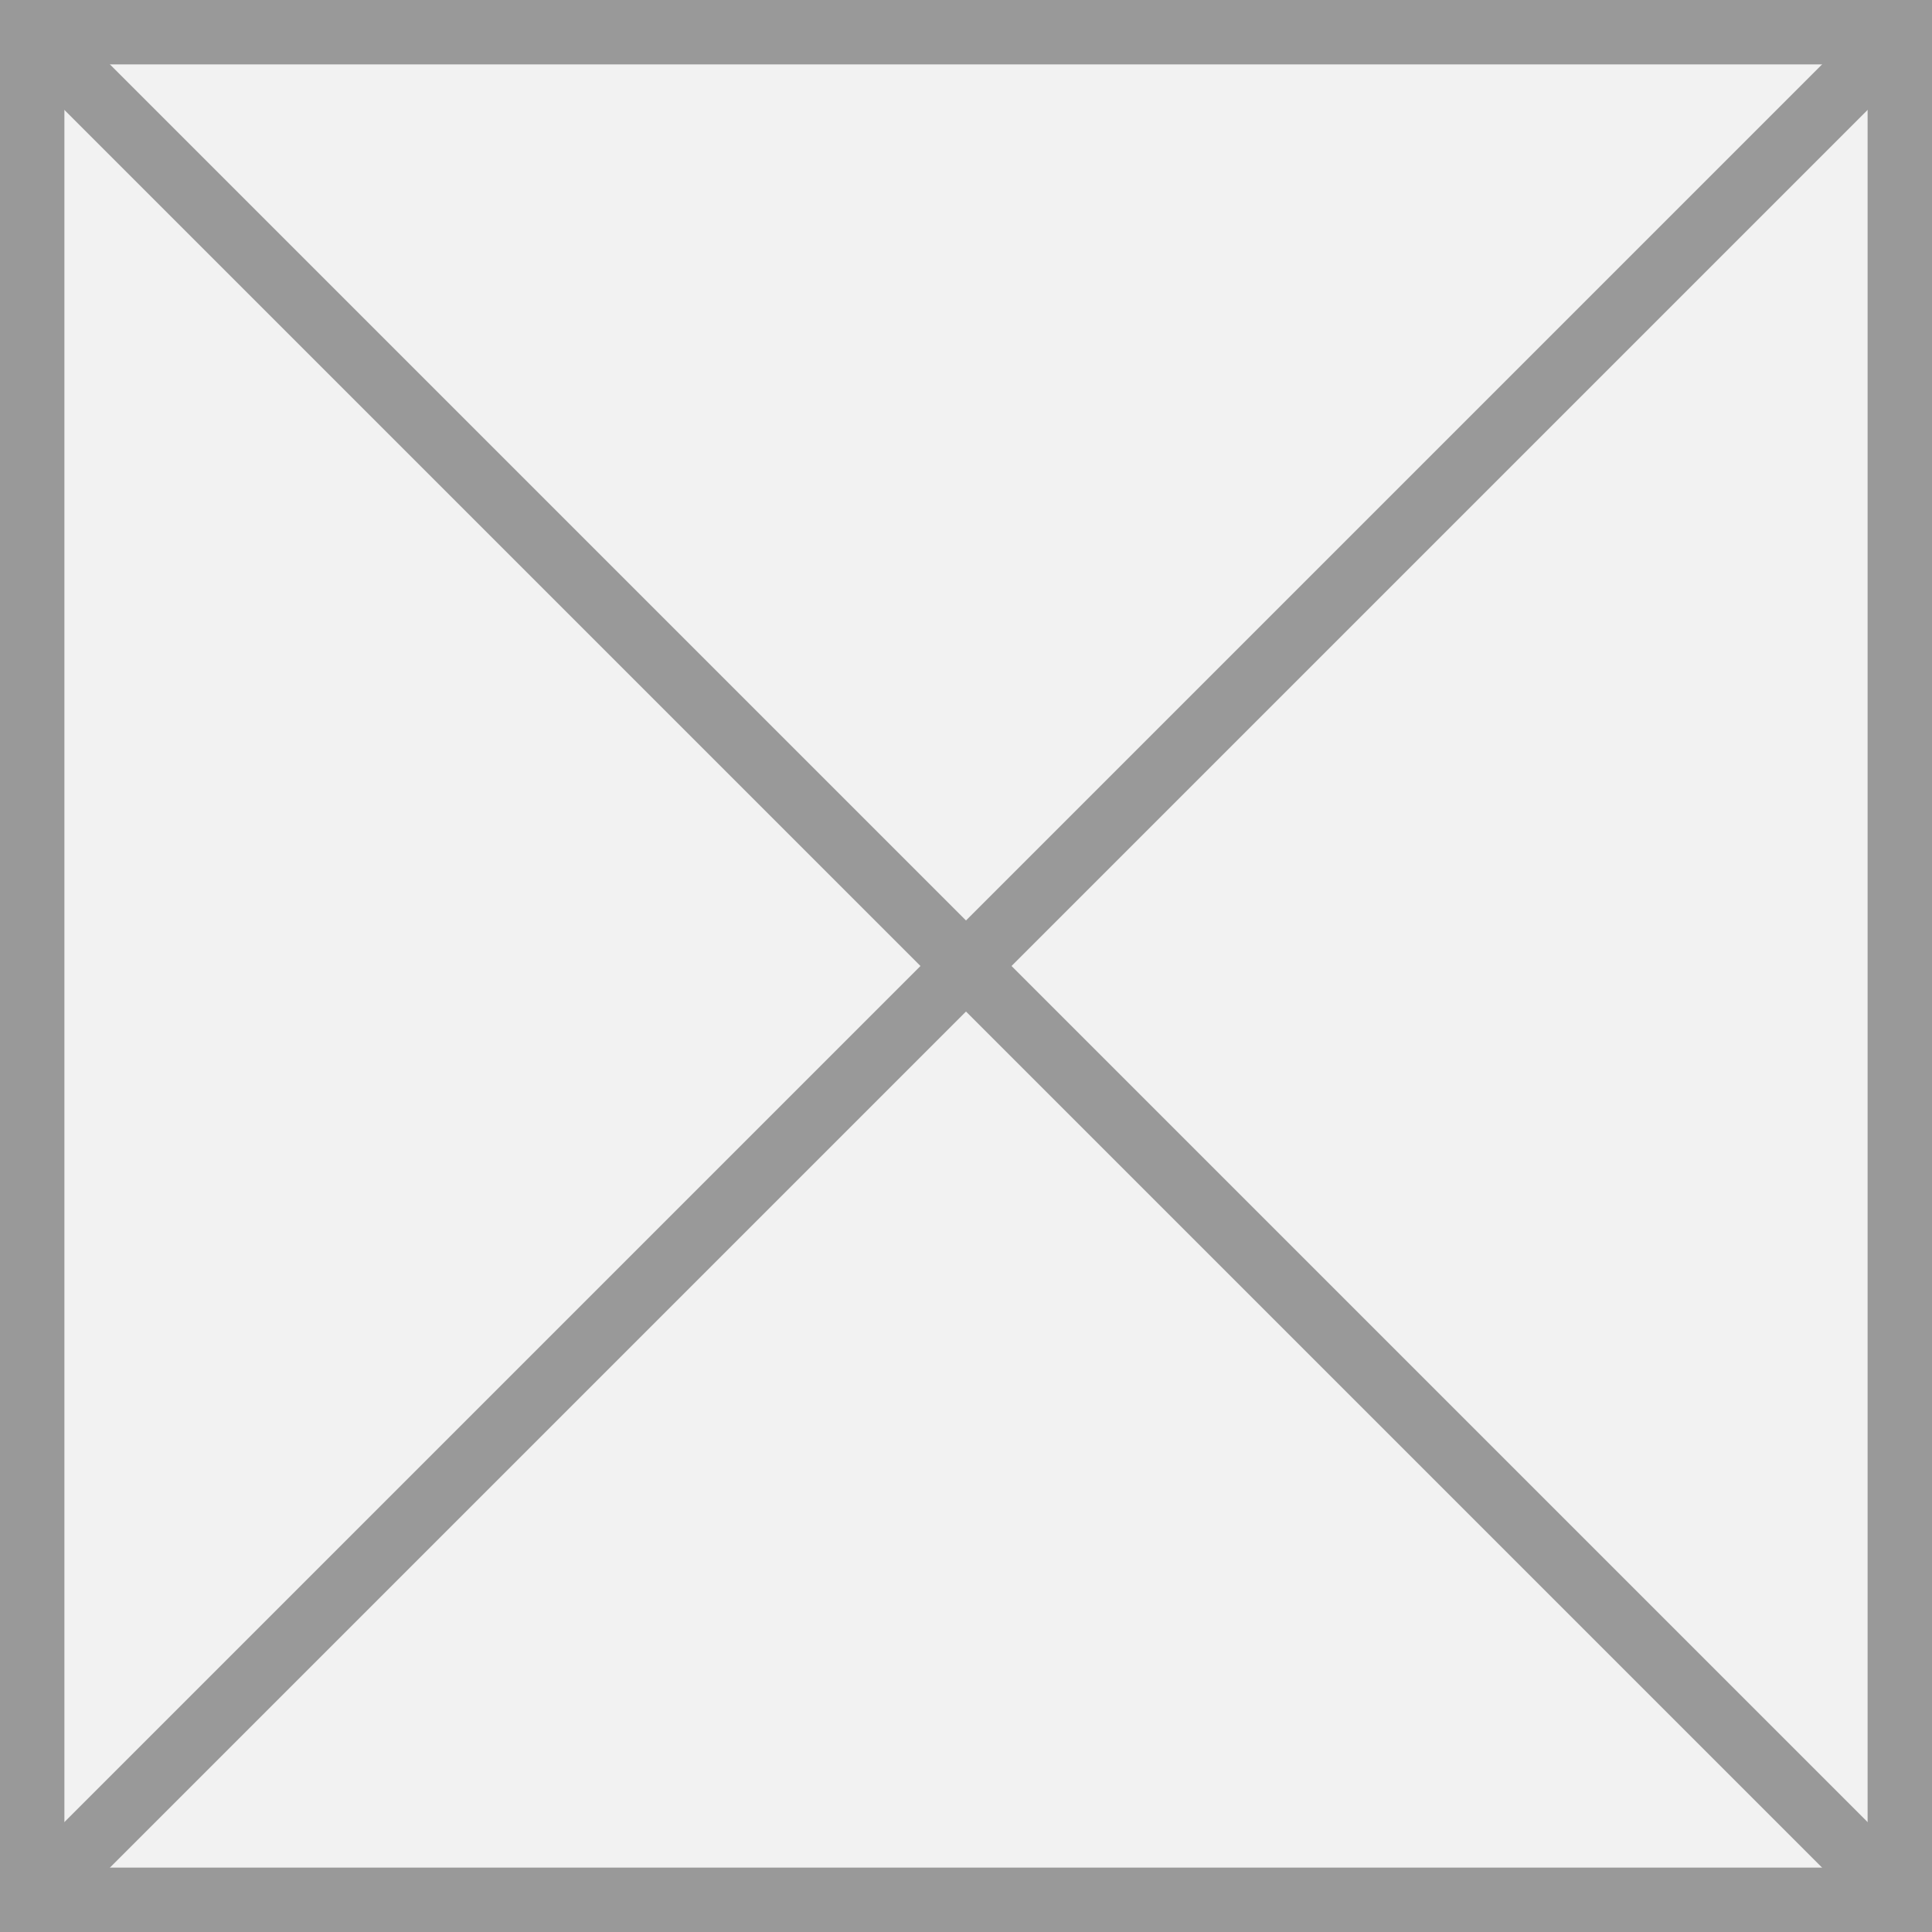
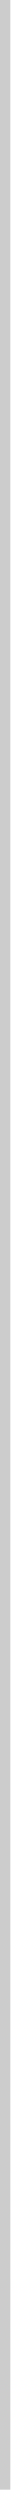
- <svg xmlns="http://www.w3.org/2000/svg" version="1.1" width="30px" height="30px">
-   <g transform="matrix(1 0 0 1 -1961 -211 )">
-     <path d="M 1961.5 211.5  L 1990.5 211.5  L 1990.5 240.5  L 1961.5 240.5  L 1961.5 211.5  Z " fill-rule="nonzero" fill="#f2f2f2" stroke="none" />
-     <path d="M 1961.5 211.5  L 1990.5 211.5  L 1990.5 240.5  L 1961.5 240.5  L 1961.5 211.5  Z " stroke-width="1" stroke="#999999" fill="none" />
-     <path d="M 1961.354 211.354  L 1990.646 240.646  M 1990.646 211.354  L 1961.354 240.646  " stroke-width="1" stroke="#999999" fill="none" />
+ <svg xmlns="http://www.w3.org/2000/svg" version="1.1" width="2px" height="242px">
+   <g transform="matrix(1 0 0 1 -246 -102 )">
+     <path d="M 246.5 102  L 246.5 343  " stroke-width="1" stroke="#cccccc" fill="none" />
  </g>
</svg>
